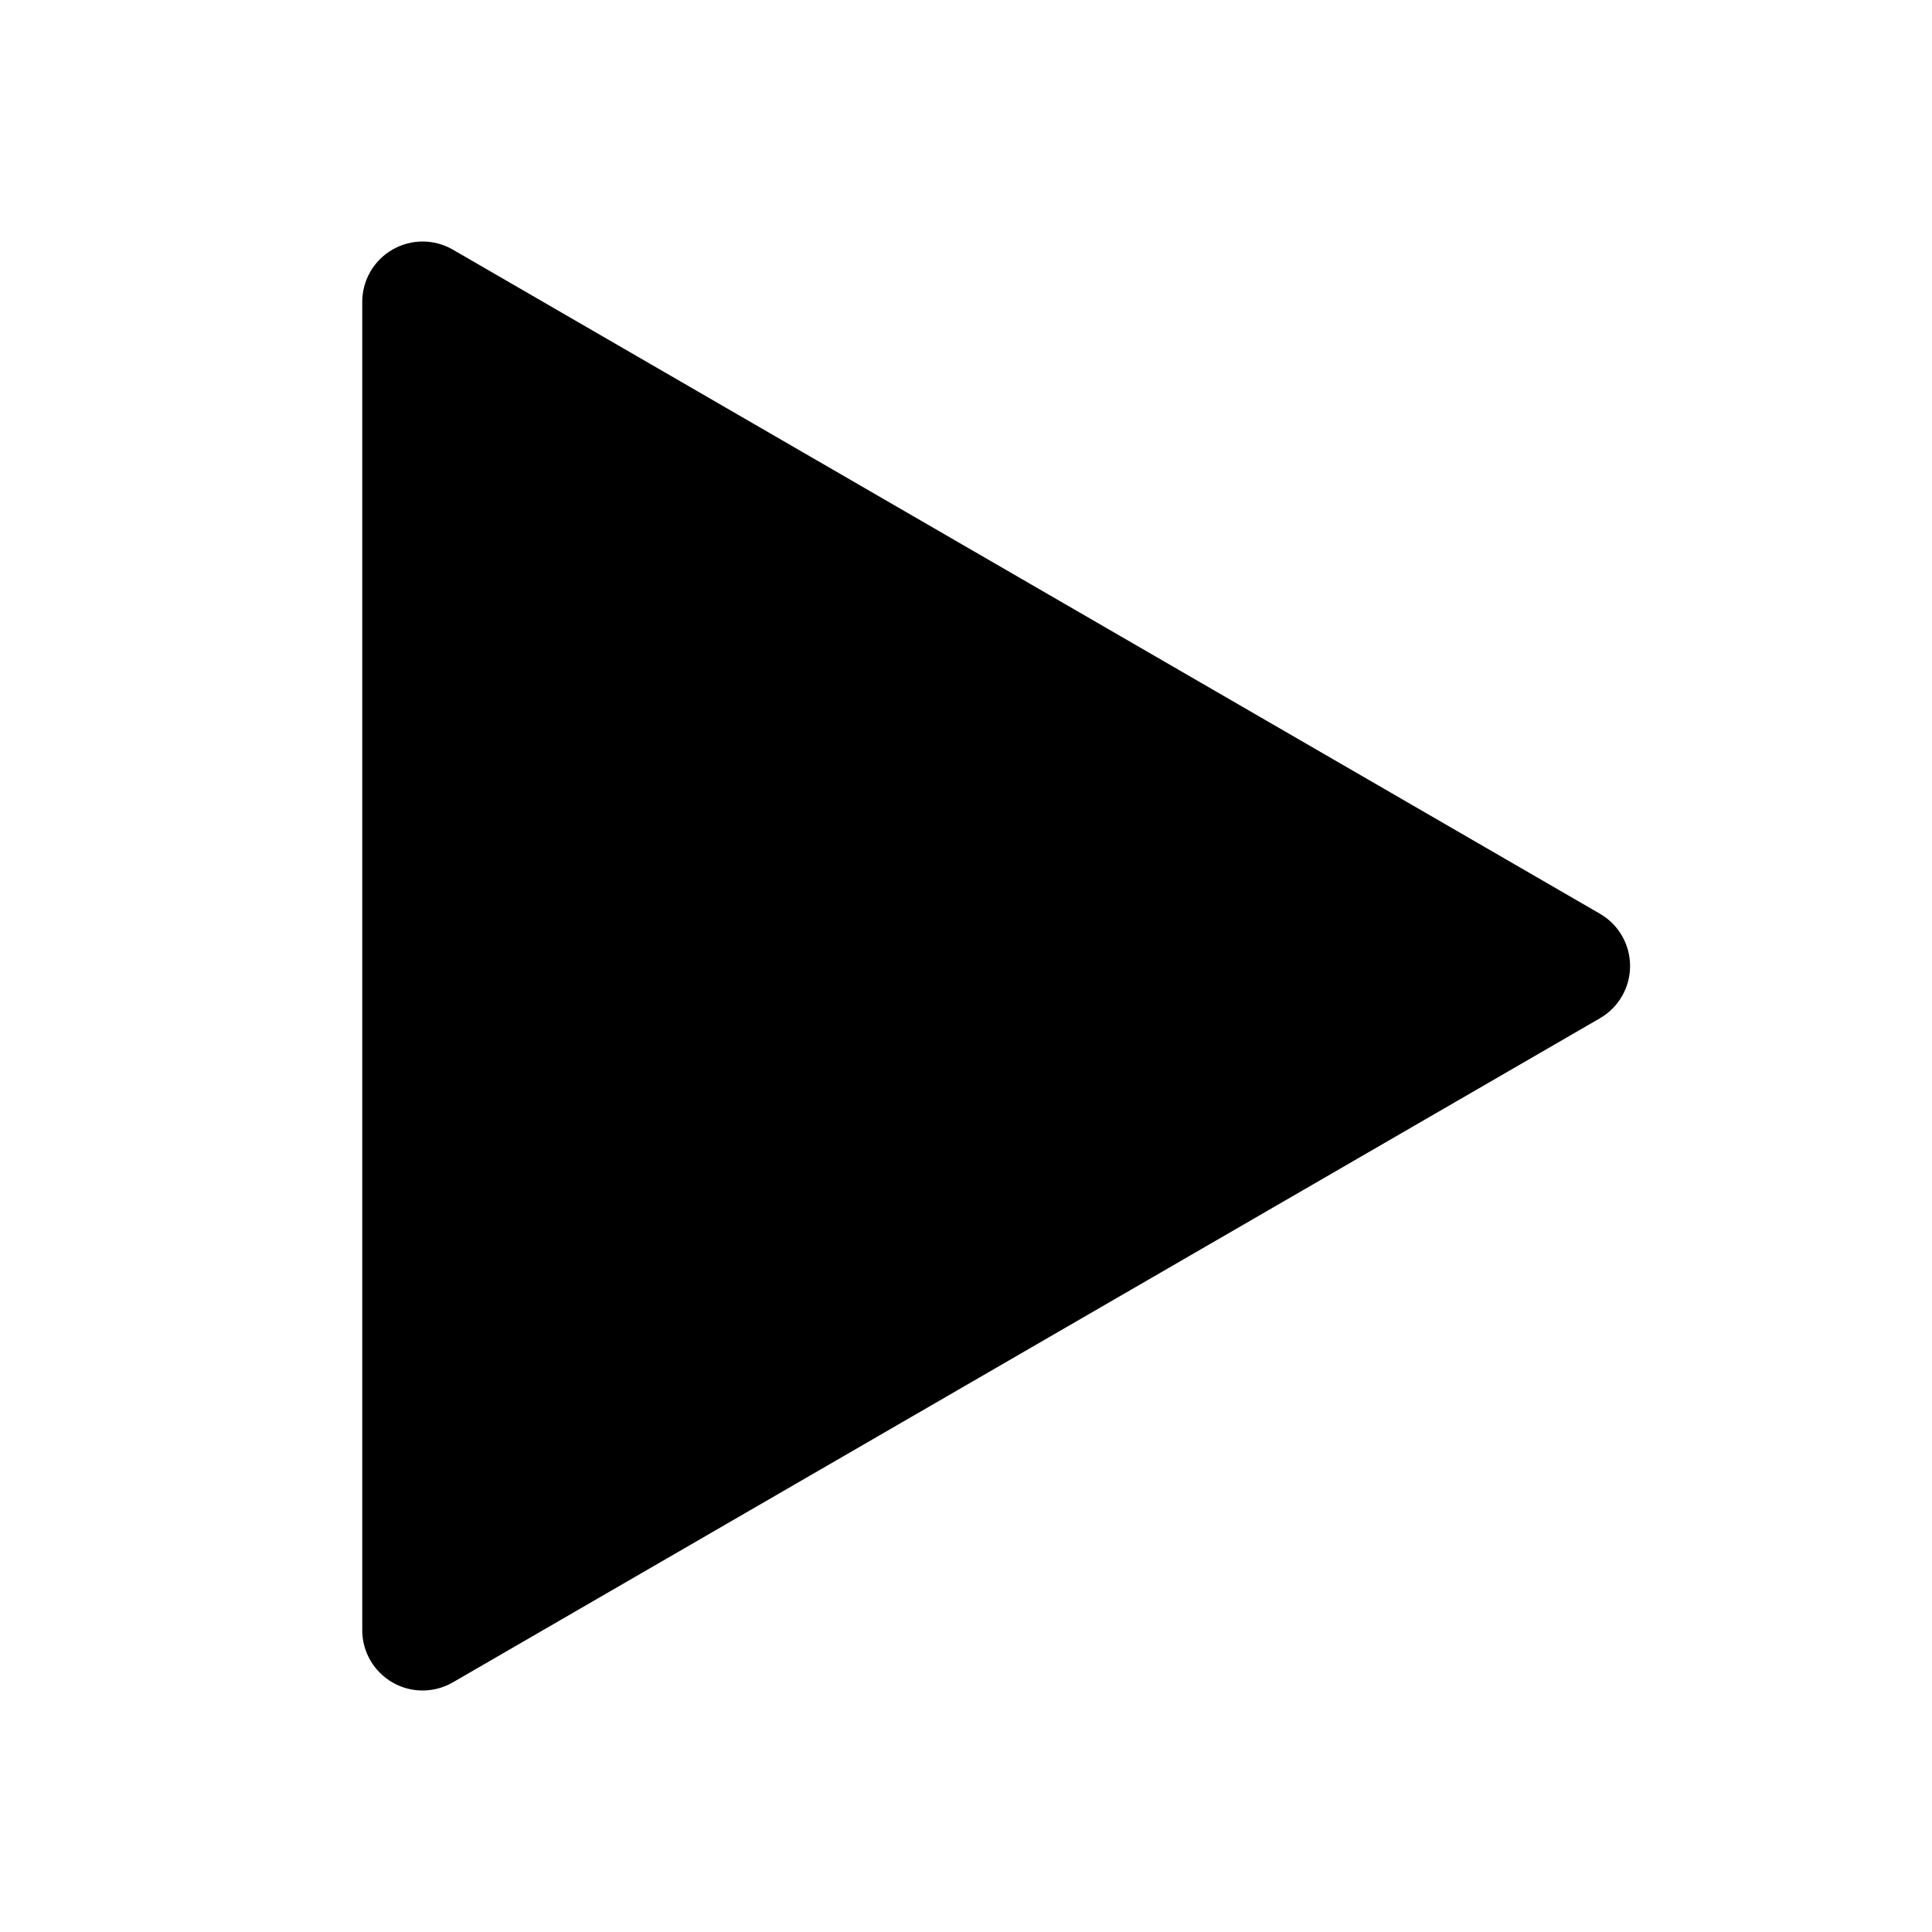
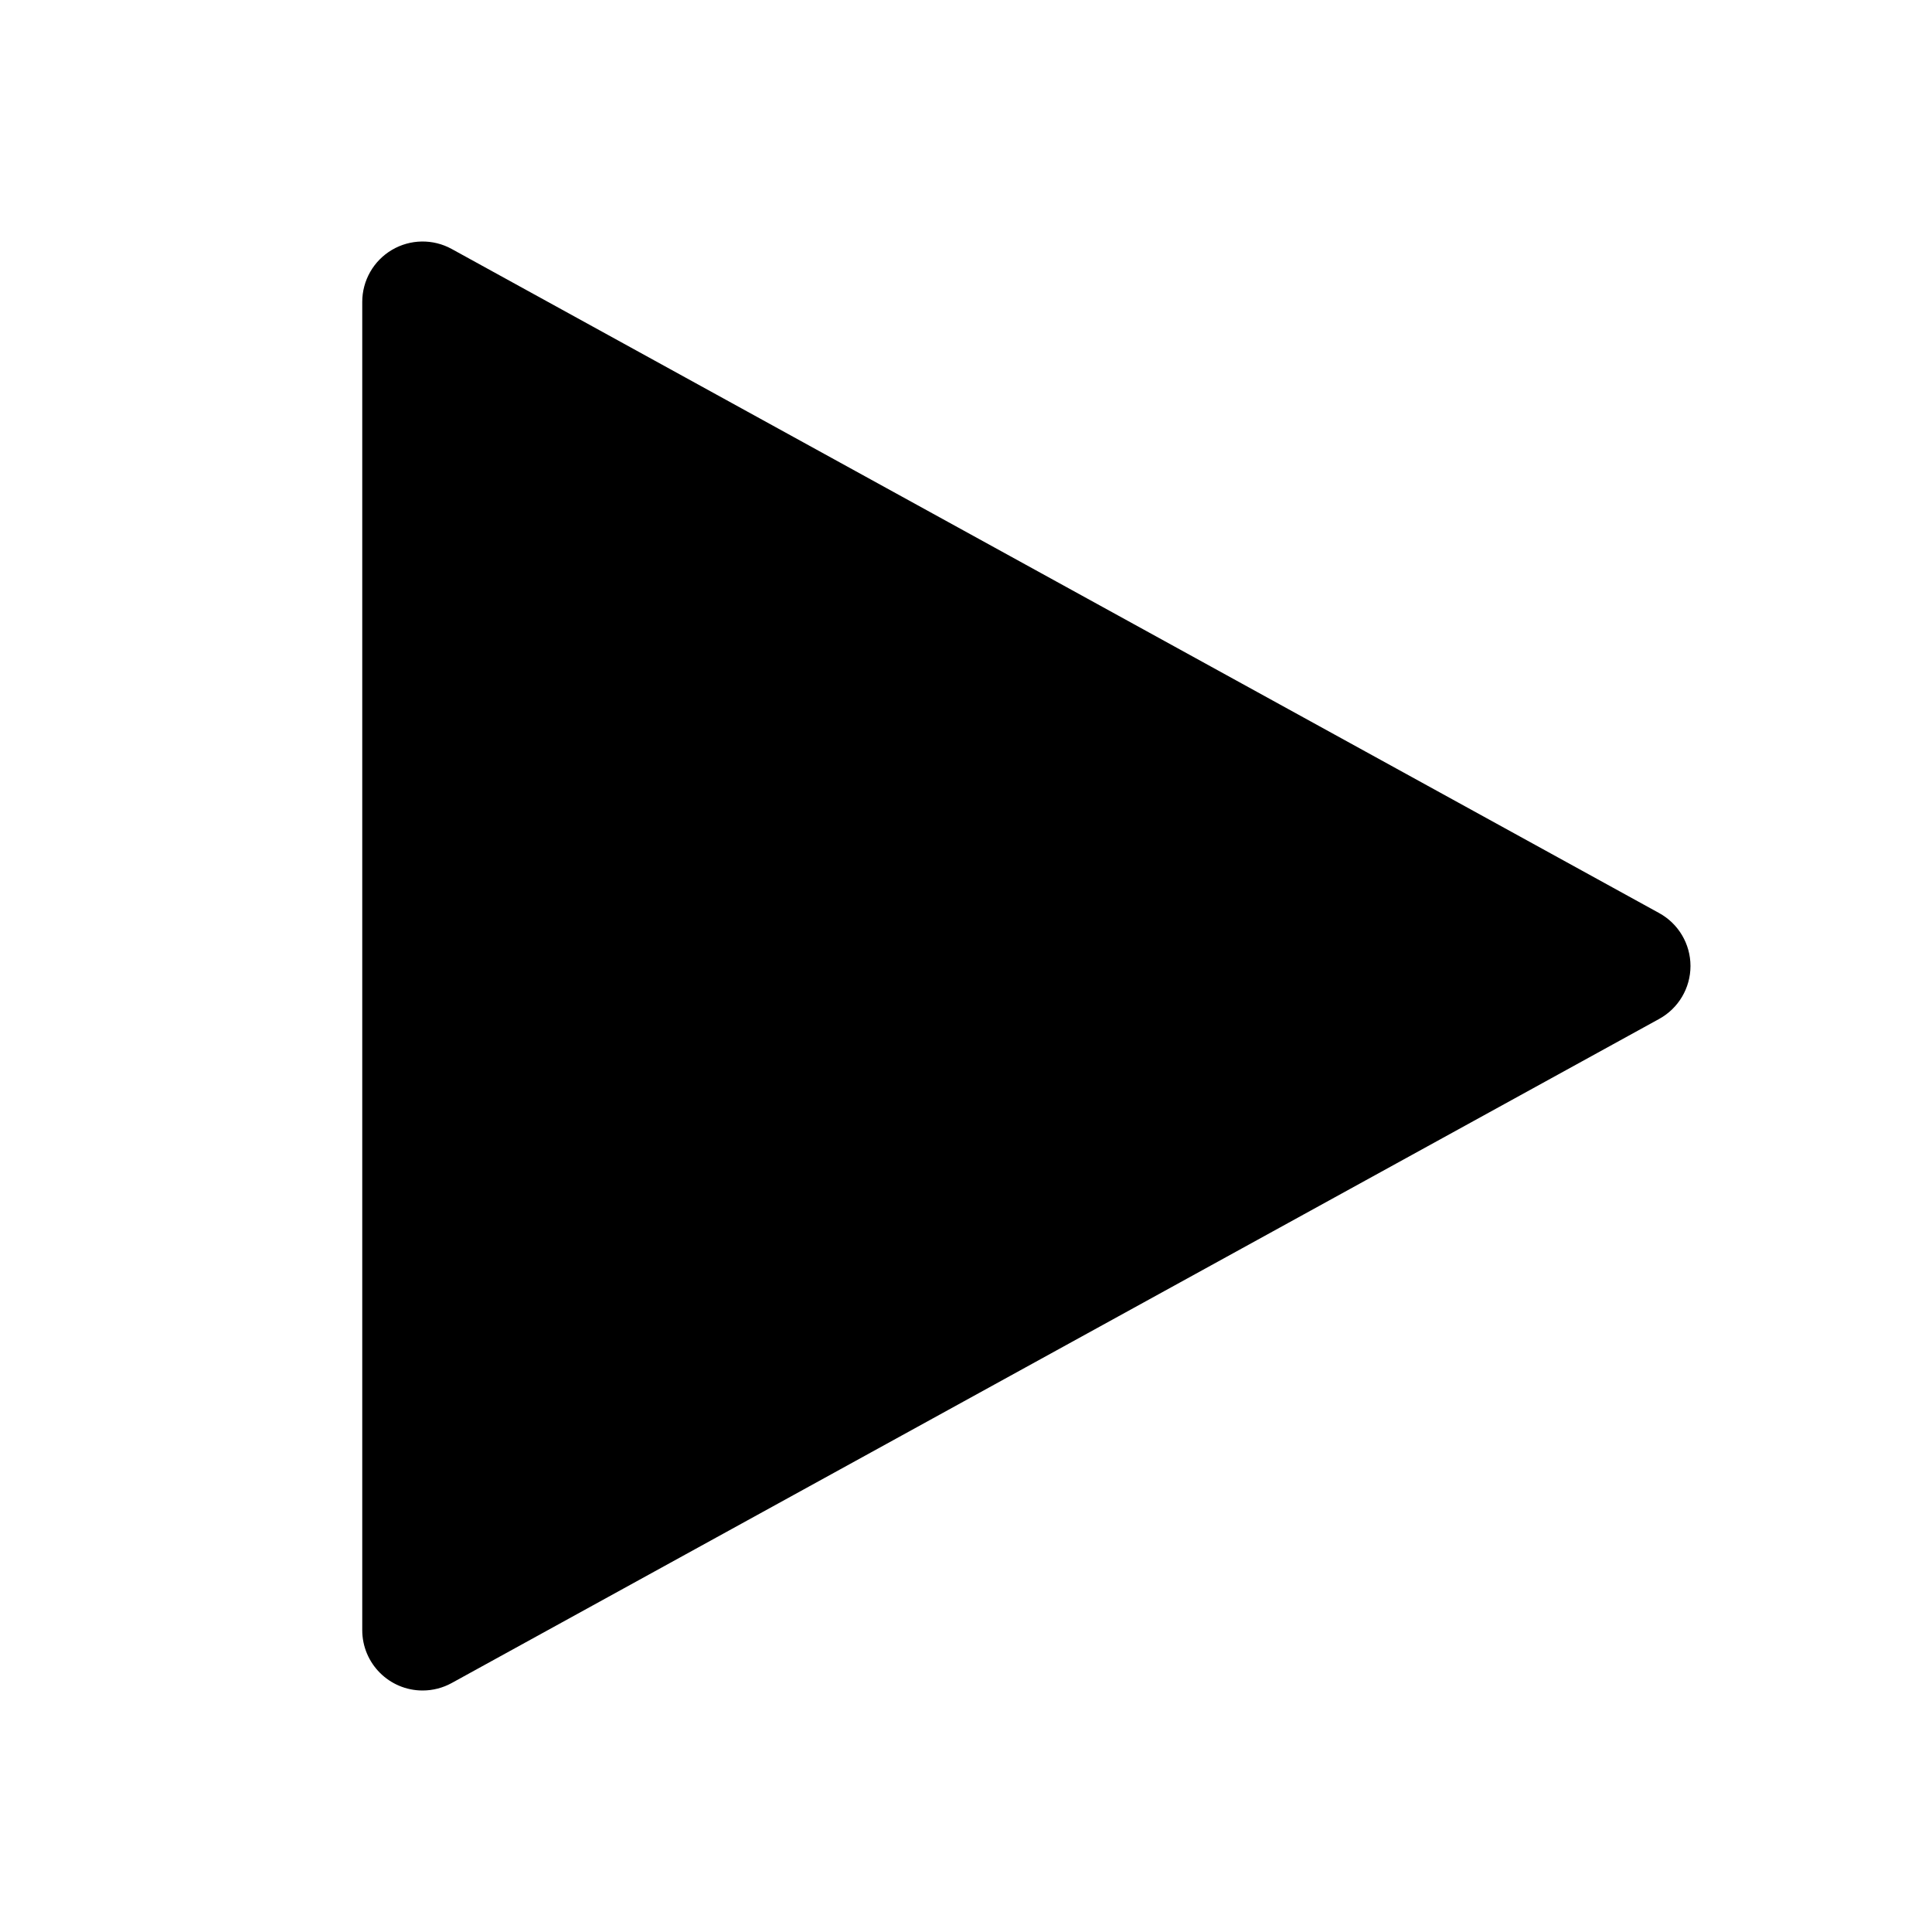
<svg xmlns="http://www.w3.org/2000/svg" id="icon" width="32" height="32" viewBox="0 0 32 32">
  <defs>
-     <style>.cls-1{fill:none;}</style>
+     <style>
+       .cls-1 {
+         fill: none;
+       }
+     </style>
  </defs>
-   <path d="M7,28a1,1,0,0,1-1-1V5a1,1,0,0,1,1.501-.865l19,11a1,1,0,0,1,0,1.73l-19,11A.998.998,0,0,1,7,28Z" />
+   <path d="M7,28a1,1,0,0,1-1-1V5a1,1,0,0,1,1.482-.876l20,11a1,1,0,0,1,0,1.752l-20,11A1,1,0,0,1,7,28Z" />
  <rect id="_Transparent_Rectangle_" data-name="&lt;Transparent Rectangle&gt;" class="cls-1" width="32" height="32" />
</svg>
